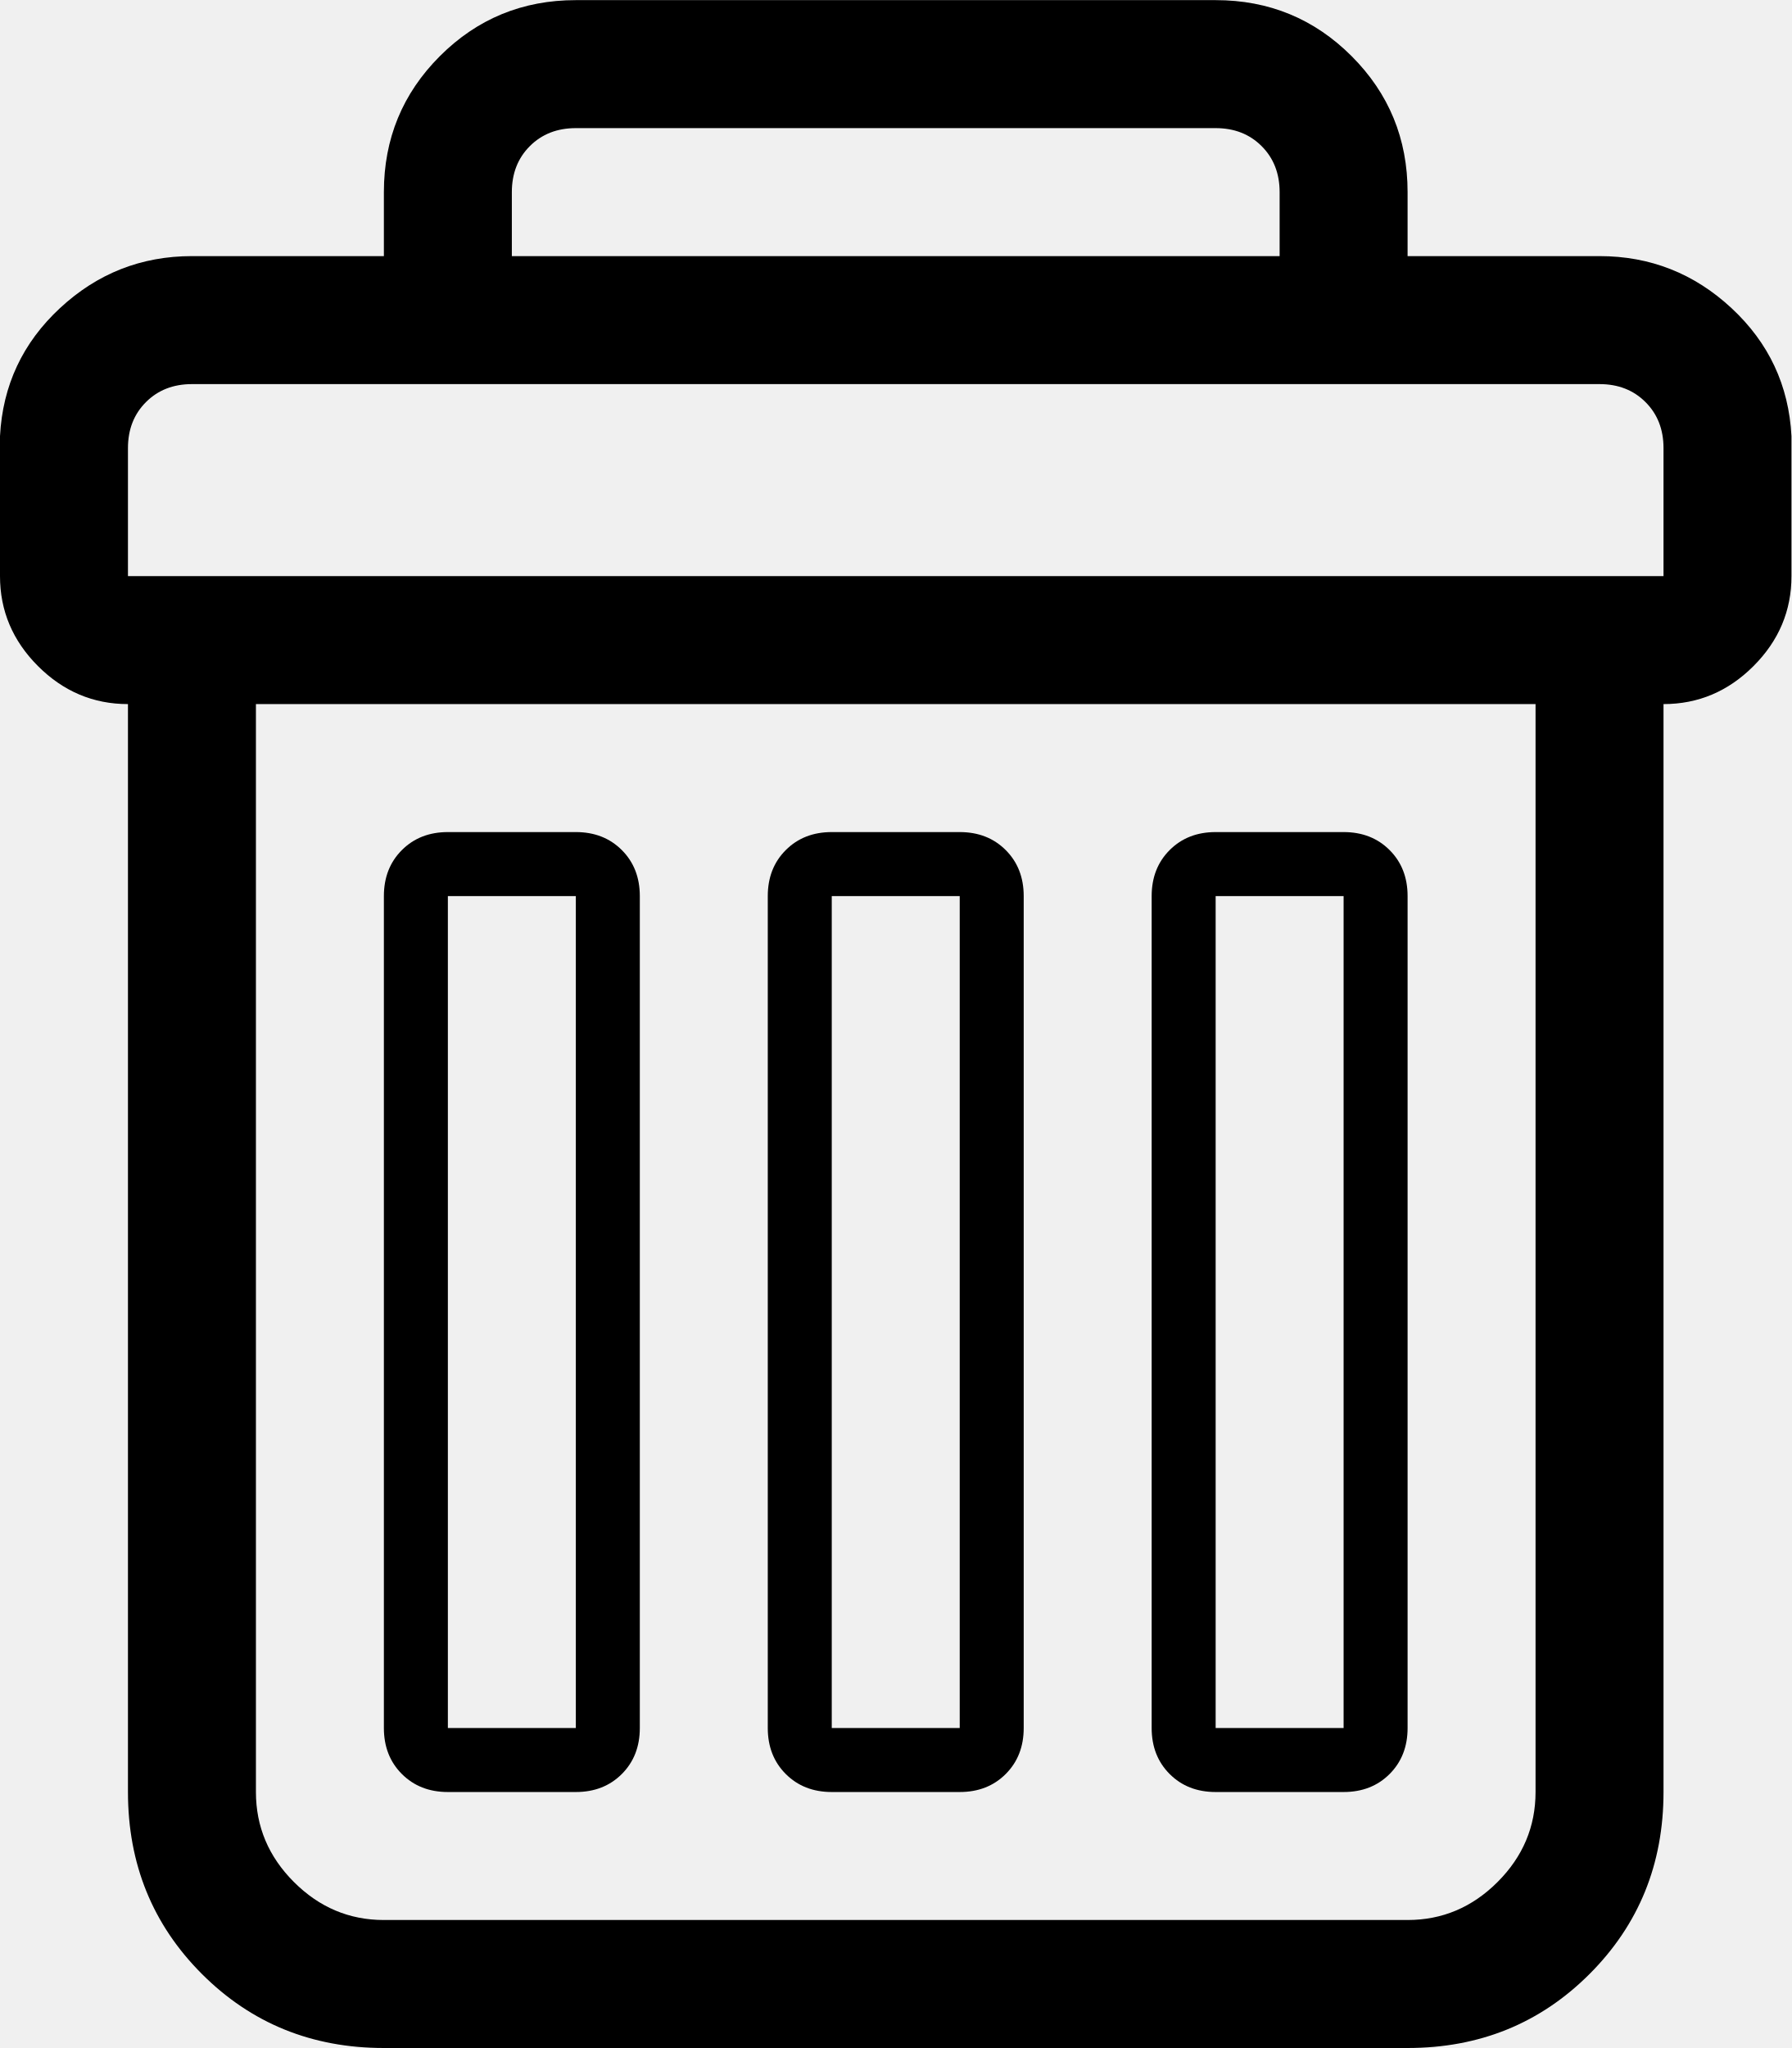
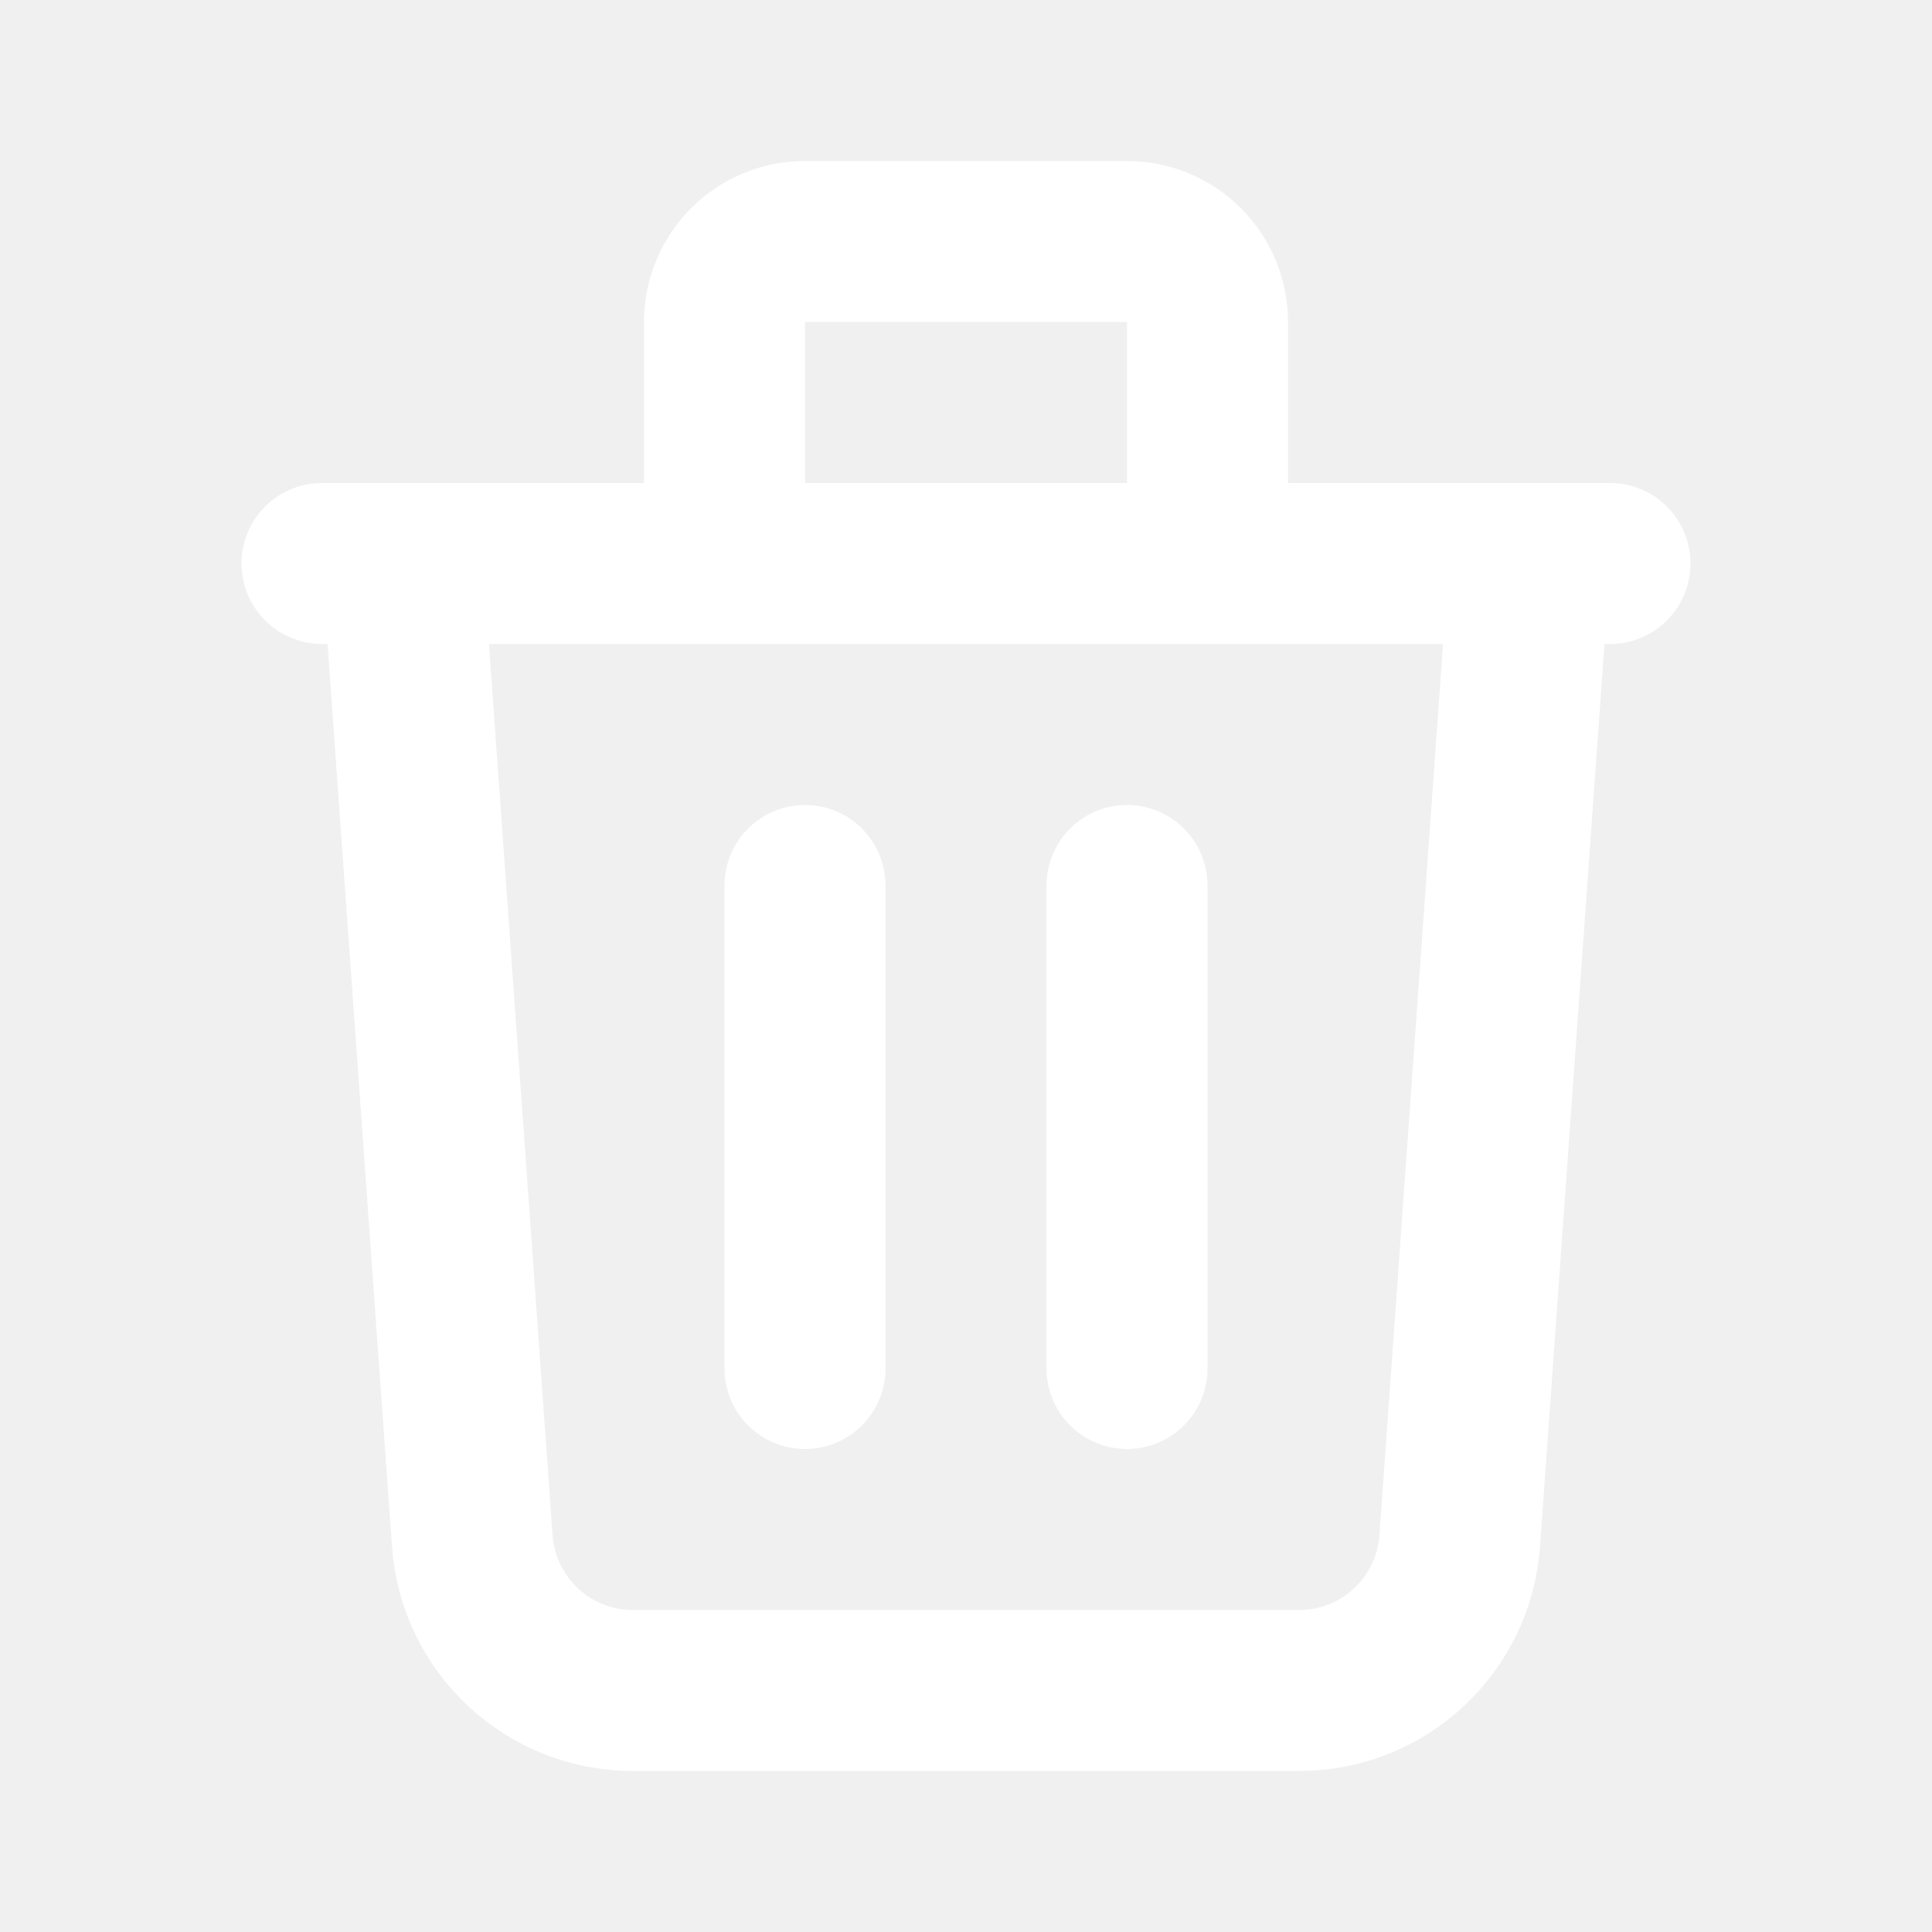
- <svg xmlns="http://www.w3.org/2000/svg" height="1000" width="875">
-   <path d="M0 281.296l0 -68.355q1.953 -37.107 29.295 -62.496t64.449 -25.389l93.744 0l0 -31.248q0 -39.06 27.342 -66.402t66.402 -27.342l312.48 0q39.06 0 66.402 27.342t27.342 66.402l0 31.248l93.744 0q37.107 0 64.449 25.389t29.295 62.496l0 68.355q0 25.389 -18.553 43.943t-43.943 18.553l0 531.216q0 52.731 -36.13 88.862t-88.862 36.13l-499.968 0q-52.731 0 -88.862 -36.13t-36.13 -88.862l0 -531.216q-25.389 0 -43.943 -18.553t-18.553 -43.943zm62.496 0l749.952 0l0 -62.496q0 -13.671 -8.789 -22.46t-22.46 -8.789l-687.456 0q-13.671 0 -22.46 8.789t-8.789 22.46l0 62.496zm62.496 593.712q0 25.389 18.553 43.943t43.943 18.553l499.968 0q25.389 0 43.943 -18.553t18.553 -43.943l0 -531.216l-624.96 0l0 531.216zm62.496 -31.248l0 -406.224q0 -13.671 8.789 -22.46t22.46 -8.789l62.496 0q13.671 0 22.46 8.789t8.789 22.46l0 406.224q0 13.671 -8.789 22.46t-22.46 8.789l-62.496 0q-13.671 0 -22.46 -8.789t-8.789 -22.46zm31.248 0l62.496 0l0 -406.224l-62.496 0l0 406.224zm31.248 -718.704l374.976 0l0 -31.248q0 -13.671 -8.789 -22.46t-22.46 -8.789l-312.48 0q-13.671 0 -22.46 8.789t-8.789 22.46l0 31.248zm124.992 718.704l0 -406.224q0 -13.671 8.789 -22.46t22.46 -8.789l62.496 0q13.671 0 22.46 8.789t8.789 22.46l0 406.224q0 13.671 -8.789 22.46t-22.46 8.789l-62.496 0q-13.671 0 -22.46 -8.789t-8.789 -22.46zm31.248 0l62.496 0l0 -406.224l-62.496 0l0 406.224zm156.24 0l0 -406.224q0 -13.671 8.789 -22.46t22.46 -8.789l62.496 0q13.671 0 22.46 8.789t8.789 22.46l0 406.224q0 13.671 -8.789 22.46t-22.46 8.789l-62.496 0q-13.671 0 -22.46 -8.789t-8.789 -22.46zm31.248 0l62.496 0l0 -406.224l-62.496 0l0 406.224z" />
+ <svg xmlns="http://www.w3.org/2000/svg" class="w-6 h-6" fill="none" stroke="#fff" viewBox="0 0 24 24">
+   <path stroke-linecap="round" stroke-linejoin="round" stroke-width="2" d="M19 7l-.867 12.142A2 2 0 0116.138 21H7.862a2 2 0 01-1.995-1.858L5 7m5 4v6m4-6v6m1-10V4a1 1 0 00-1-1h-4a1 1 0 00-1 1v3M4 7h16" />
</svg>
